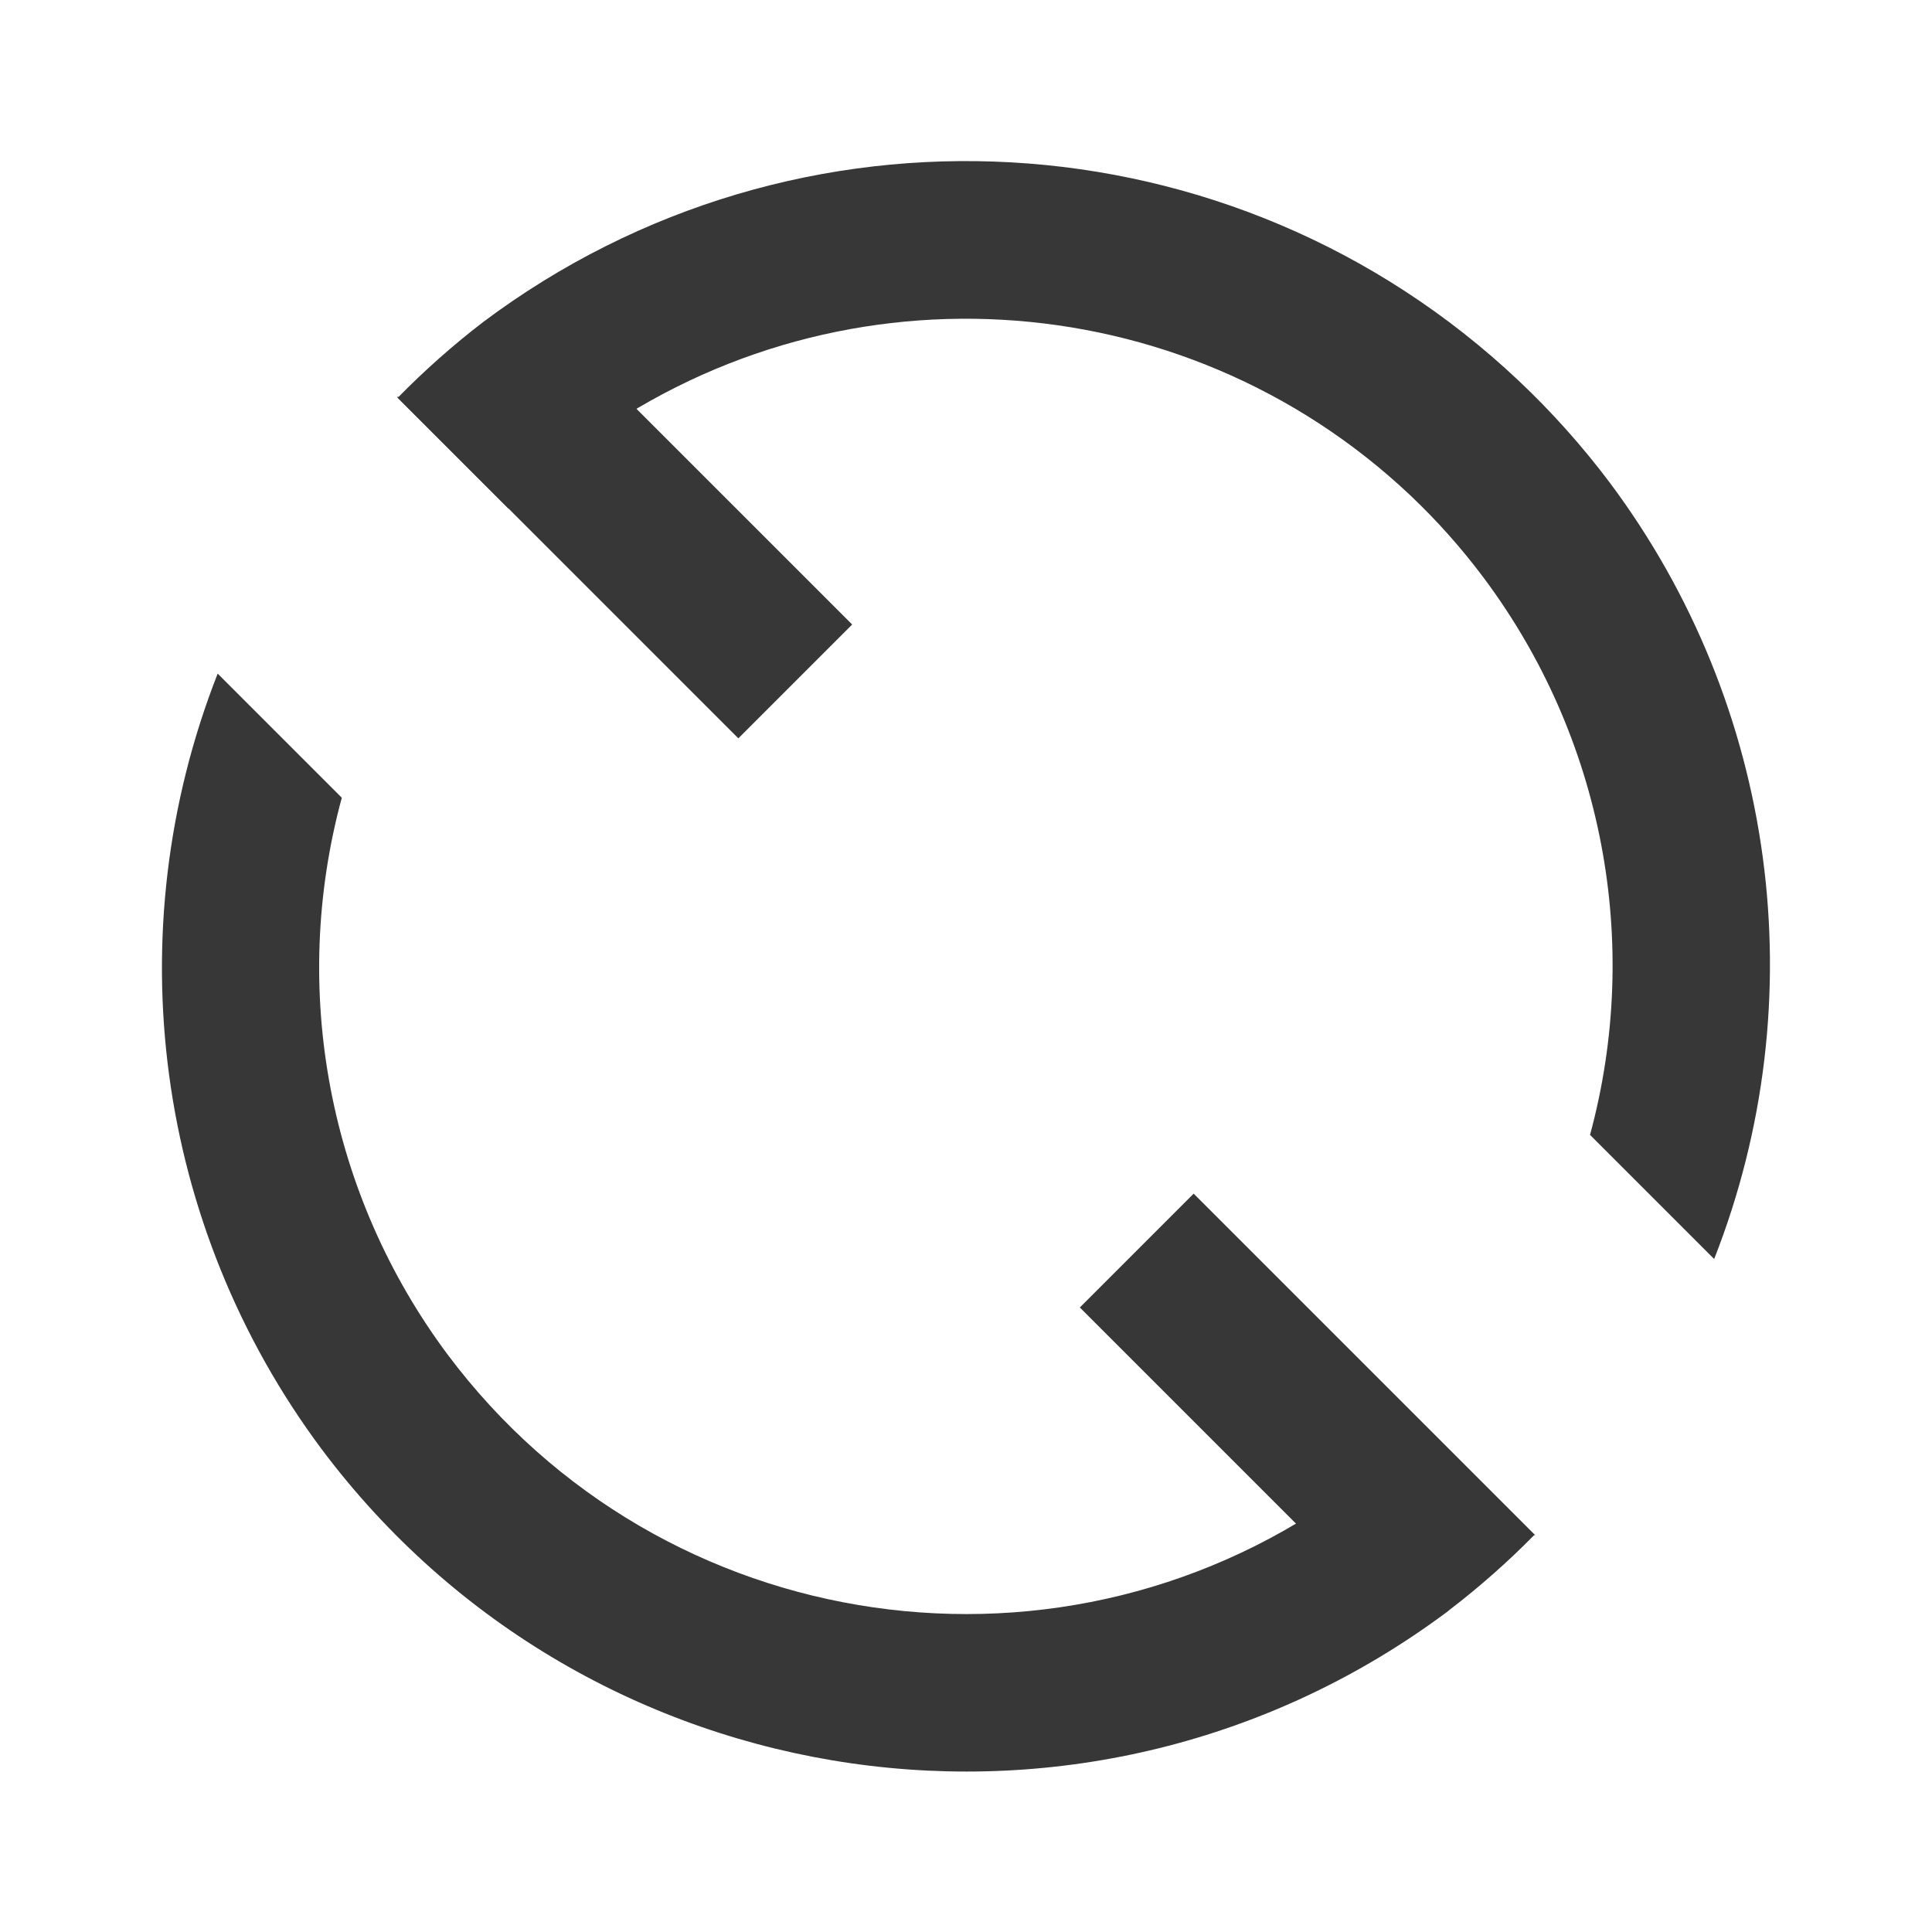
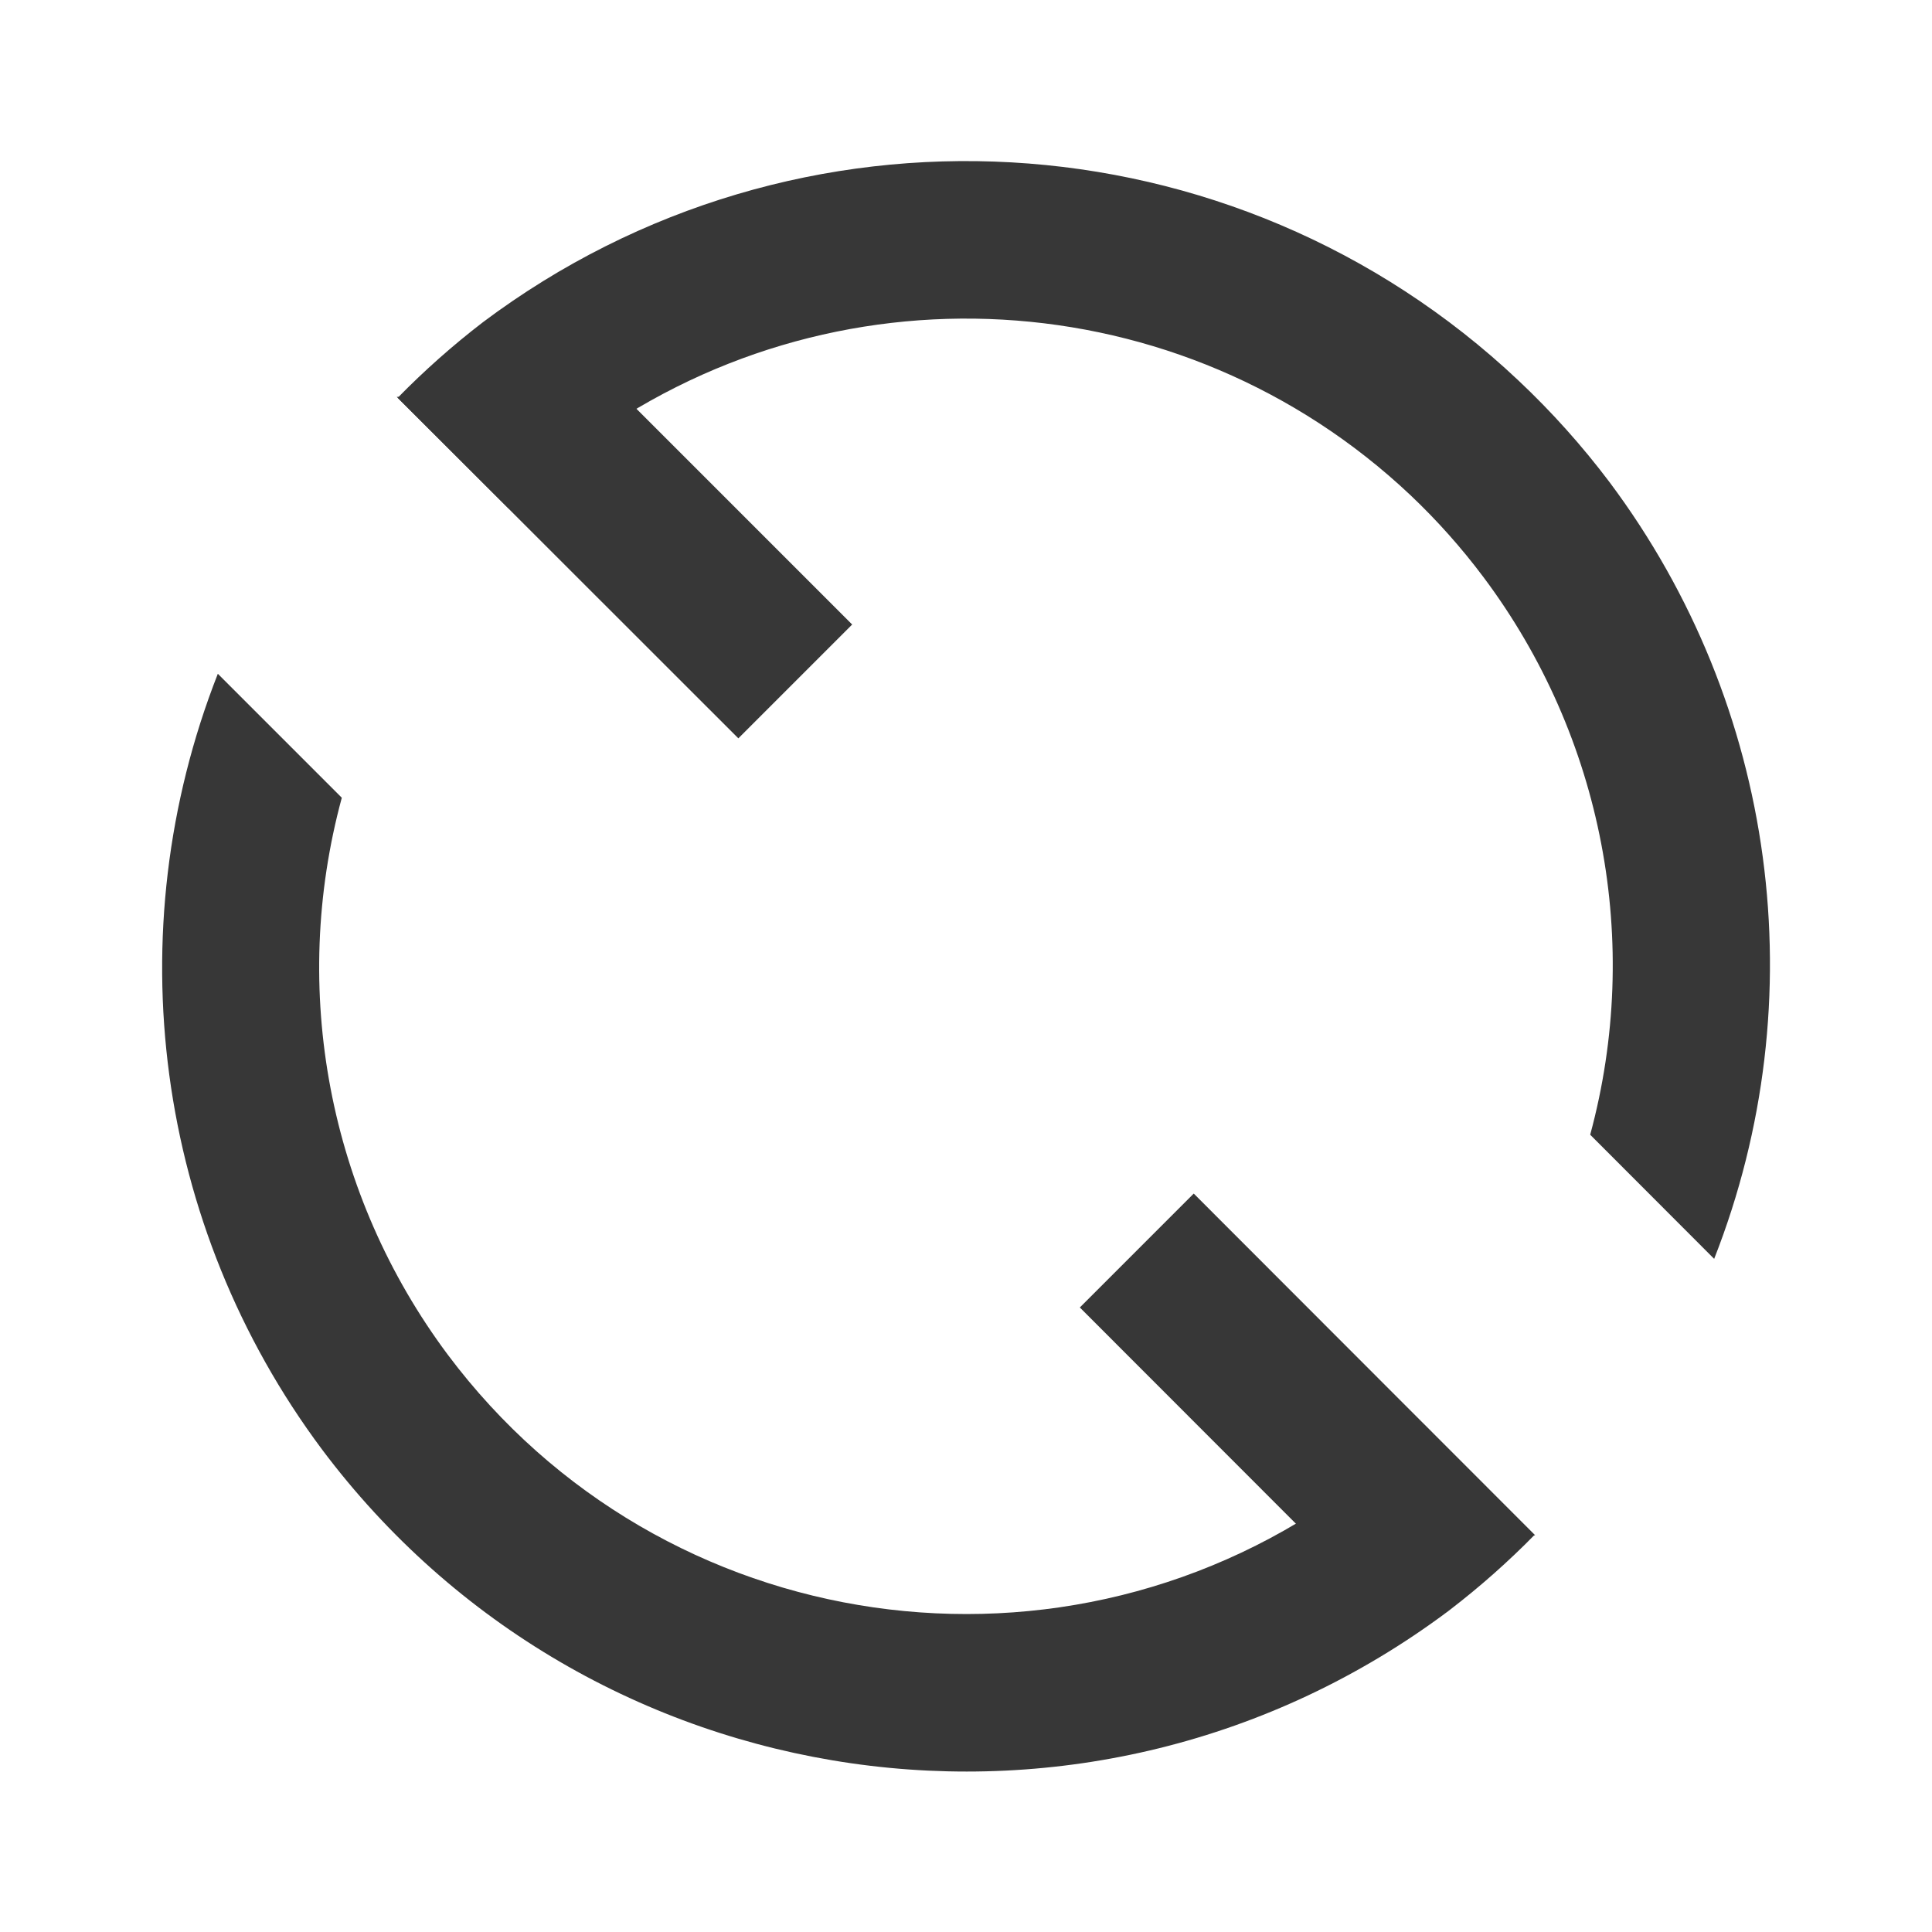
<svg xmlns="http://www.w3.org/2000/svg" width="12" height="12" viewBox="0 0 12 12" id="svg2" version="1.1">
-   <defs id="defs4" />
-   <g id="layer1" transform="translate(0,-1040.362)">
-     <path style="color:#000000;clip-rule:nonzero;display:inline;overflow:visible;visibility:visible;opacity:1;isolation:auto;mix-blend-mode:normal;color-interpolation:sRGB;color-interpolation-filters:linearRGB;solid-color:#000000;solid-opacity:1;fill:#373737;fill-opacity:1;fill-rule:nonzero;stroke:none;stroke-width:0;stroke-linecap:butt;stroke-linejoin:miter;stroke-miterlimit:4;stroke-dasharray:none;stroke-dashoffset:0;stroke-opacity:1;marker:none;color-rendering:auto;image-rendering:auto;shape-rendering:auto;text-rendering:auto;enable-background:accumulate" d="m 9.432,1042.726 a 5,5 0 0 0 -6.432,-0.363 5,5 0 0 0 -0.53,0.47 l 0.689,0.689 a 4.021,4.021 0 0 1 0.428,-0.376 4.021,4.021 0 0 1 5.173,0.293 4.021,4.021 0 0 1 0.454,0.51 4.021,4.021 0 0 1 0.662,3.462 l 0.771,0.771 a 5,5 0 0 0 -0.649,-4.823 5,5 0 0 0 -0.566,-0.633 z m -0.591,6.477 a 4.021,4.021 0 0 1 -0.423,0.373 l -0.01,0.01 a 4.021,4.021 0 0 1 -5.628,-0.811 4.021,4.021 0 0 1 -0.657,-3.458 l -0.771,-0.771 a 5,5 0 0 0 0.645,4.816 5,5 0 0 0 6.996,1.008 l 0.012,-0.01 a 5,5 0 0 0 0.525,-0.464 l -0.691,-0.691 z" id="path5625" />
-     <path style="fill:#373737;fill-opacity:1;fill-rule:evenodd;stroke:none;stroke-width:1px;stroke-linecap:butt;stroke-linejoin:miter;stroke-opacity:1" d="m 3.879,1042.827 -1.414,0 2.121,2.121 0.707,-0.707 -1.414,-1.414 z" id="path5655" />
-     <path style="fill:#373737;fill-opacity:1;fill-rule:evenodd;stroke:none;stroke-width:1px;stroke-linecap:butt;stroke-linejoin:miter;stroke-opacity:1" d="m 7.414,1047.776 -0.707,0.707 1.414,1.414 1.414,0 -2.121,-2.121 z" id="path5668" />
+   <g id="layer1" transform="translate(0 -1040.362)">
+     <path style="color:#000;clip-rule:nonzero;display:inline;overflow:visible;visibility:visible;opacity:1;isolation:auto;mix-blend-mode:normal;color-interpolation:sRGB;color-interpolation-filters:linearRGB;solid-color:#000;solid-opacity:1;fill:#373737;fill-opacity:1;fill-rule:nonzero;stroke:none;stroke-width:0;stroke-linecap:butt;stroke-linejoin:miter;stroke-miterlimit:4;stroke-dasharray:none;stroke-dashoffset:0;stroke-opacity:1;marker:none;color-rendering:auto;image-rendering:auto;shape-rendering:auto;text-rendering:auto;enable-background:accumulate" d="M9.432 1042.726a5 5 0 0 0-6.432-.363 5 5 0 0 0-.53.47l.69.688a4.021 4.021 0 0 1 .427-.375 4.021 4.021 0 0 1 5.174.292 4.021 4.021 0 0 1 .454.51 4.021 4.021 0 0 1 .662 3.462l.77.771a5 5 0 0 0-.649-4.823 5 5 0 0 0-.566-.632zm-.591 6.477a4.021 4.021 0 0 1-.423.373l-.01.01a4.021 4.021 0 0 1-5.627-.81 4.021 4.021 0 0 1-.658-3.459l-.77-.77a5 5 0 0 0 .645 4.815 5 5 0 0 0 6.996 1.008l.013-.01a5 5 0 0 0 .524-.464l-.69-.69z" id="path5625" />
+     <path style="fill:#373737;fill-opacity:1;fill-rule:evenodd;stroke:none;stroke-width:1px;stroke-linecap:butt;stroke-linejoin:miter;stroke-opacity:1" d="M3.879 1042.827H2.464l2.122 2.121.707-.707-1.414-1.414z" id="path5655" />
+     <path style="fill:#373737;fill-opacity:1;fill-rule:evenodd;stroke:none;stroke-width:1px;stroke-linecap:butt;stroke-linejoin:miter;stroke-opacity:1" d="m7.414 1047.776-.707.707 1.414 1.415h1.414l-2.12-2.122z" id="path5668" />
  </g>
</svg>
